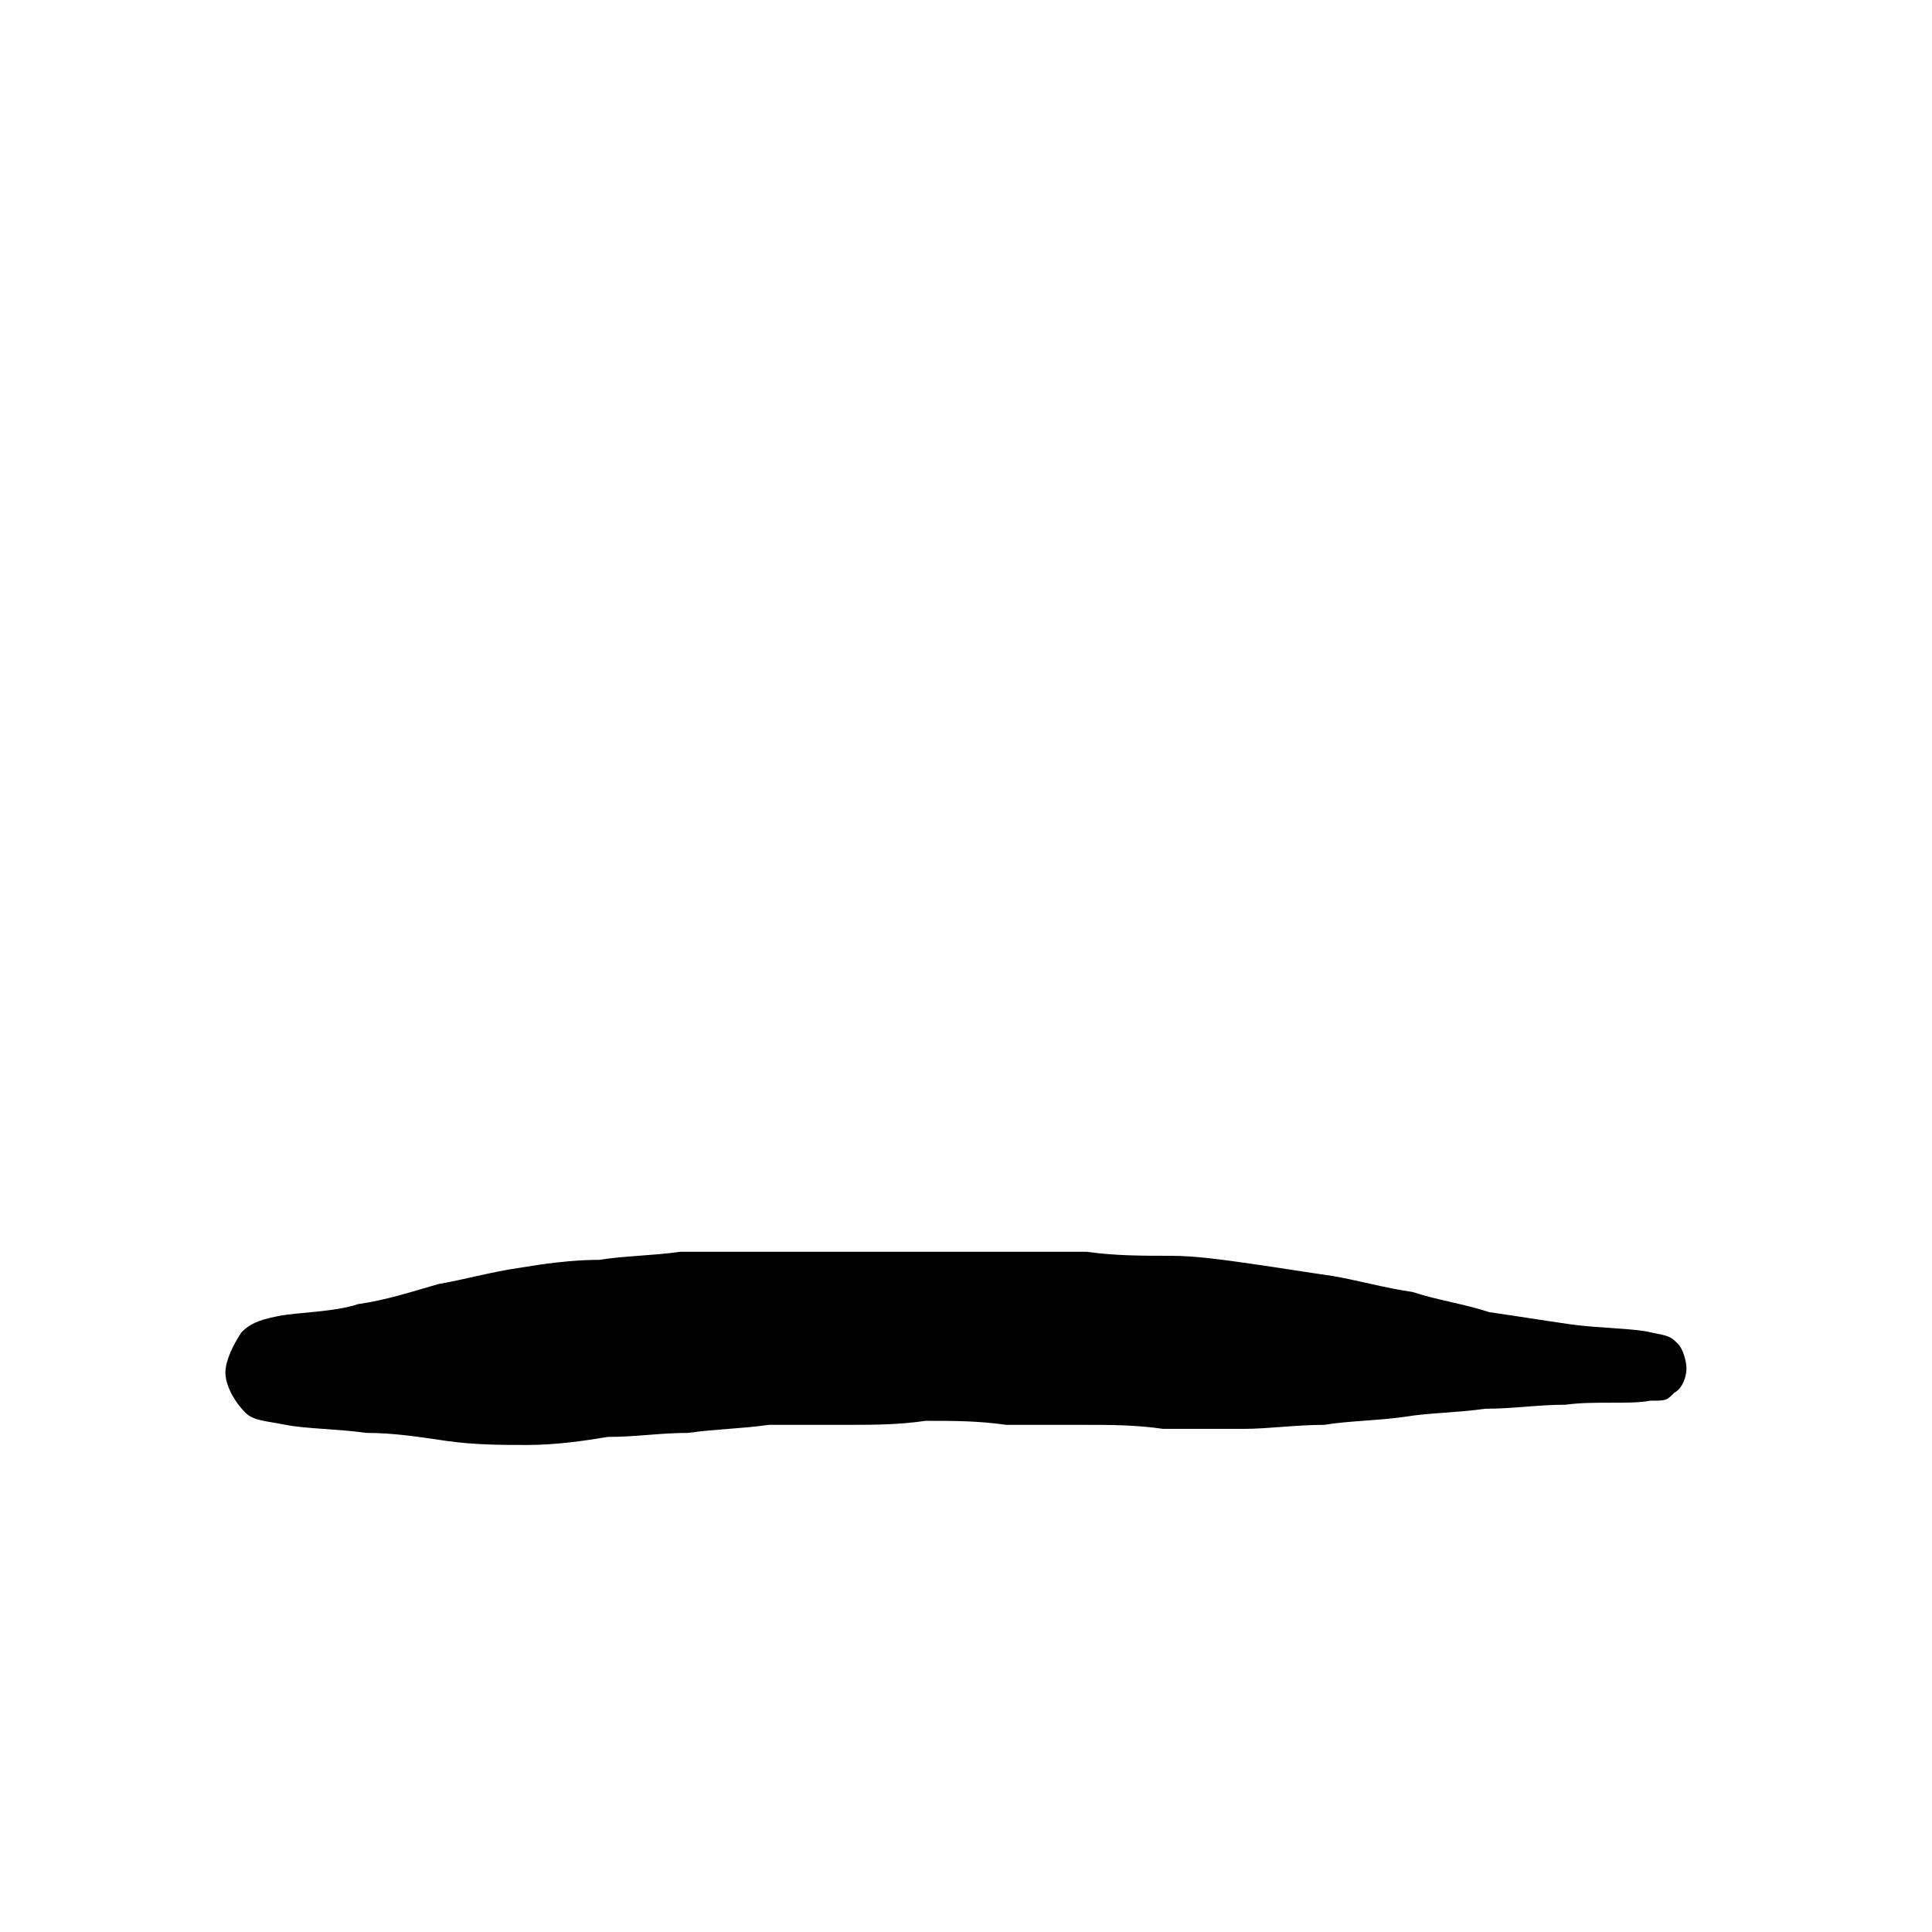
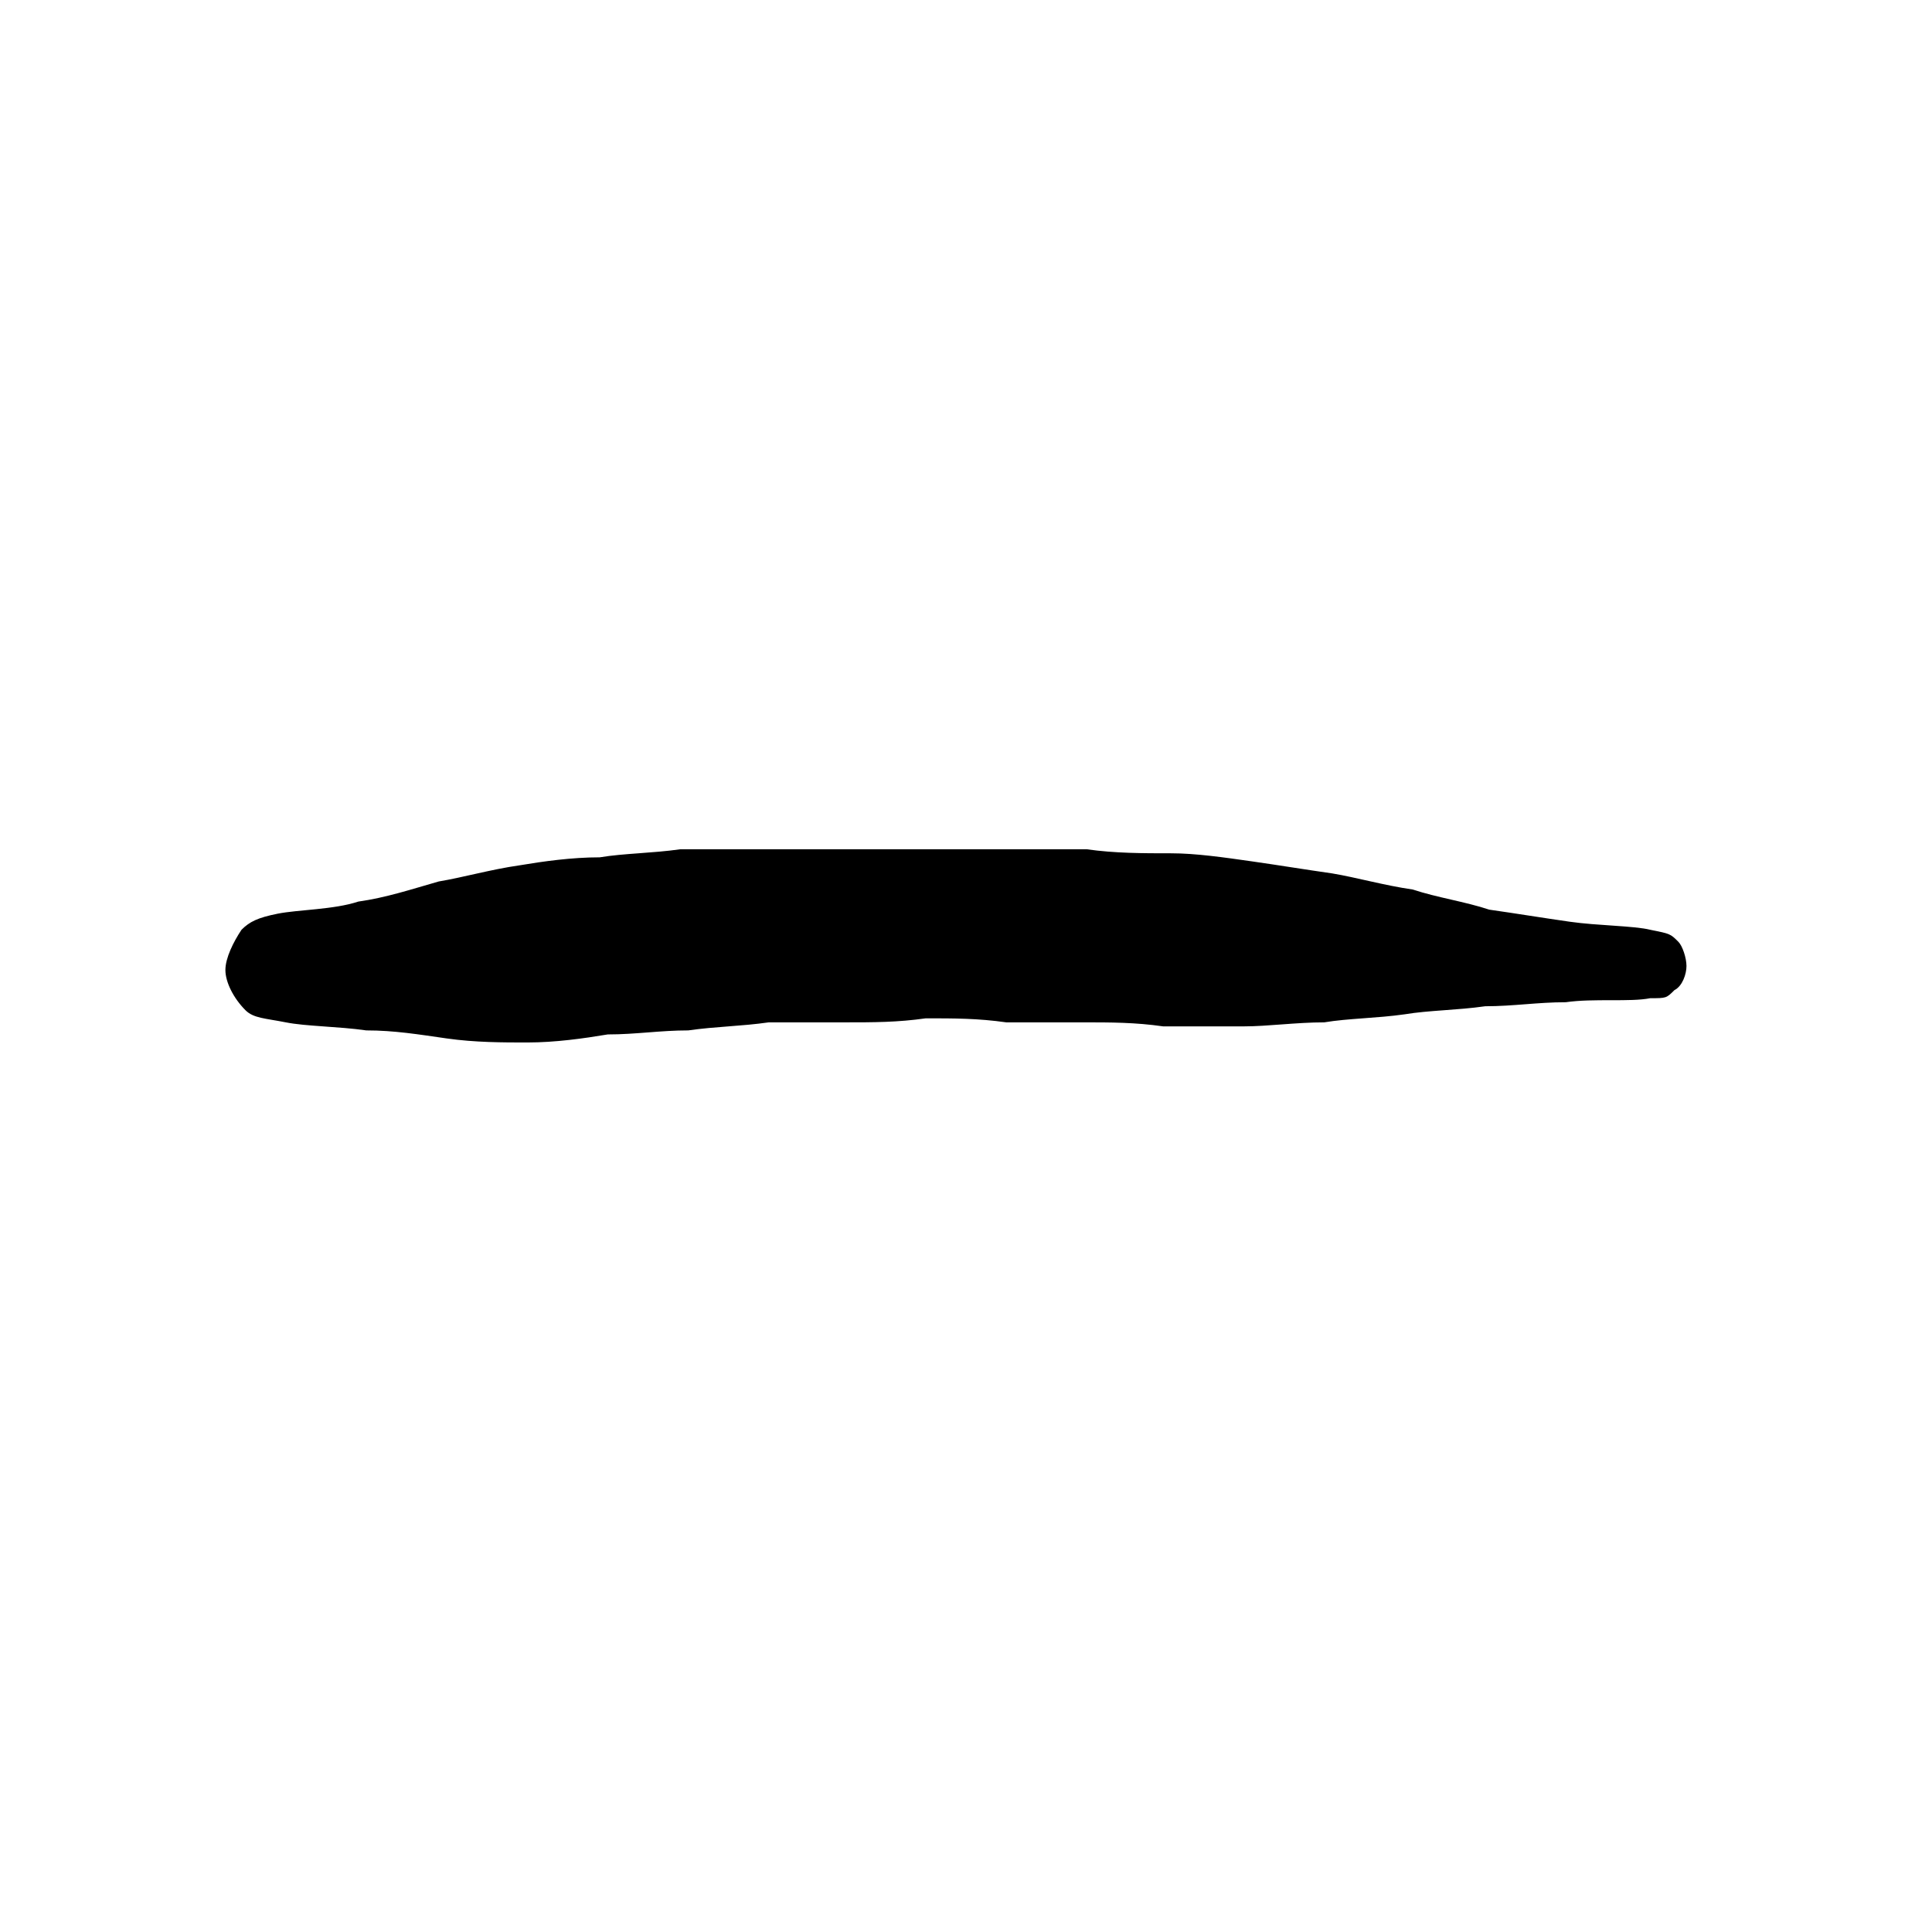
<svg xmlns="http://www.w3.org/2000/svg" viewBox="0 0 48 48">
-   <path fill="#000" d="M7.1 35.4C7.6 35.5 8.4 35.5 9.1 35.6C9.8 35.6 10.4 35.7 11.1 35.8C11.8 35.9 12.5 35.9 13.1 35.9C13.8 35.9 14.5 35.8 15.1 35.7C15.8 35.7 16.4 35.6 17.1 35.6C17.8 35.5 18.4 35.5 19.1 35.4C19.7 35.4 20.4 35.4 21 35.4C21.7 35.4 22.3 35.4 23 35.3C23.7 35.3 24.3 35.3 25 35.4C25.6 35.4 26.3 35.4 26.9 35.4C27.6 35.4 28.2 35.4 28.9 35.5C29.5 35.5 30.2 35.5 30.9 35.5C31.5 35.5 32.2 35.4 32.9 35.4C33.5 35.3 34.2 35.3 34.9 35.2C35.5 35.1 36.2 35.1 36.9 35C37.6 35 38.2 34.9 38.9 34.9C39.6 34.8 40.5 34.9 41 34.8C41.4 34.8 41.4 34.8 41.6 34.6C41.8 34.5 41.9 34.2 41.9 34C41.9 33.8 41.8 33.5 41.7 33.4C41.5 33.2 41.5 33.2 41 33.1C40.6 33 39.7 33 39 32.9C38.3 32.8 37.7 32.7 37 32.6C36.4 32.4 35.7 32.3 35.1 32.1C34.4 32 33.7 31.8 33.1 31.7C32.4 31.6 31.8 31.5 31.1 31.4C30.4 31.3 29.7 31.2 29.1 31.2C28.4 31.2 27.7 31.2 27 31.1C26.4 31.1 25.7 31.1 25 31.1C24.3 31.1 23.6 31.1 23 31.1C22.3 31.1 21.6 31.1 20.9 31.1C20.2 31.1 19.6 31.1 18.9 31.1C18.2 31.1 17.5 31.1 16.9 31.1C16.2 31.2 15.5 31.2 14.9 31.3C14.2 31.3 13.5 31.4 12.9 31.5C12.2 31.6 11.5 31.8 10.9 31.9C10.2 32.1 9.6 32.3 8.9 32.4C8.3 32.6 7.4 32.6 6.9 32.7C6.4 32.8 6.2 32.9 6 33.1C5.8 33.4 5.6 33.8 5.6 34.1C5.6 34.4 5.8 34.8 6.1 35.1C6.3 35.3 6.6 35.3 7.1 35.4Z" />
+   <path fill="#000" d="M7.1 25.4C7.6 25.5 8.4 25.5 9.1 25.6C9.8 25.6 10.4 25.7 11.1 25.8C11.8 25.9 12.5 25.9 13.1 25.9C13.8 25.9 14.5 25.8 15.1 25.7C15.8 25.7 16.4 25.6 17.1 25.6C17.8 25.5 18.4 25.5 19.1 25.4C19.7 25.4 20.4 25.4 21 25.4C21.7 25.4 22.3 25.4 23 25.3C23.7 25.3 24.3 25.3 25 25.4C25.6 25.4 26.3 25.4 26.9 25.4C27.6 25.4 28.2 25.4 28.9 25.5C29.5 25.5 30.2 25.5 30.9 25.5C31.5 25.5 32.2 25.4 32.9 25.4C33.5 25.3 34.2 25.3 34.9 25.2C35.5 25.1 36.2 25.1 36.9 25C37.6 25 38.2 24.9 38.9 24.9C39.6 24.8 40.5 24.9 41 24.8C41.4 24.8 41.4 24.8 41.6 24.6C41.8 24.5 41.9 24.2 41.9 24C41.9 23.8 41.8 23.5 41.7 23.4C41.5 23.2 41.5 23.2 41 23.1C40.6 23 39.7 23 39 22.9C38.3 22.8 37.7 22.7 37 22.6C36.4 22.4 35.7 22.3 35.1 22.1C34.4 22 33.7 21.8 33.1 21.7C32.4 21.6 31.8 21.5 31.1 21.4C30.4 21.3 29.7 21.2 29.1 21.2C28.4 21.2 27.7 21.2 27 21.1C26.4 21.1 25.7 21.1 25 21.1C24.3 21.1 23.6 21.1 23 21.1C22.3 21.1 21.6 21.1 20.9 21.1C20.2 21.1 19.6 21.1 18.9 21.1C18.2 21.1 17.5 21.1 16.9 21.1C16.2 21.2 15.5 21.2 14.9 21.3C14.2 21.3 13.5 21.4 12.9 21.5C12.2 21.6 11.5 21.8 10.9 21.9C10.2 22.1 9.6 22.3 8.9 22.4C8.3 22.6 7.4 22.6 6.9 22.7C6.4 22.8 6.2 22.9 6 23.1C5.8 23.4 5.6 23.8 5.6 24.1C5.6 24.4 5.8 24.8 6.1 25.1C6.3 25.3 6.6 25.3 7.1 25.4Z" />
</svg>
